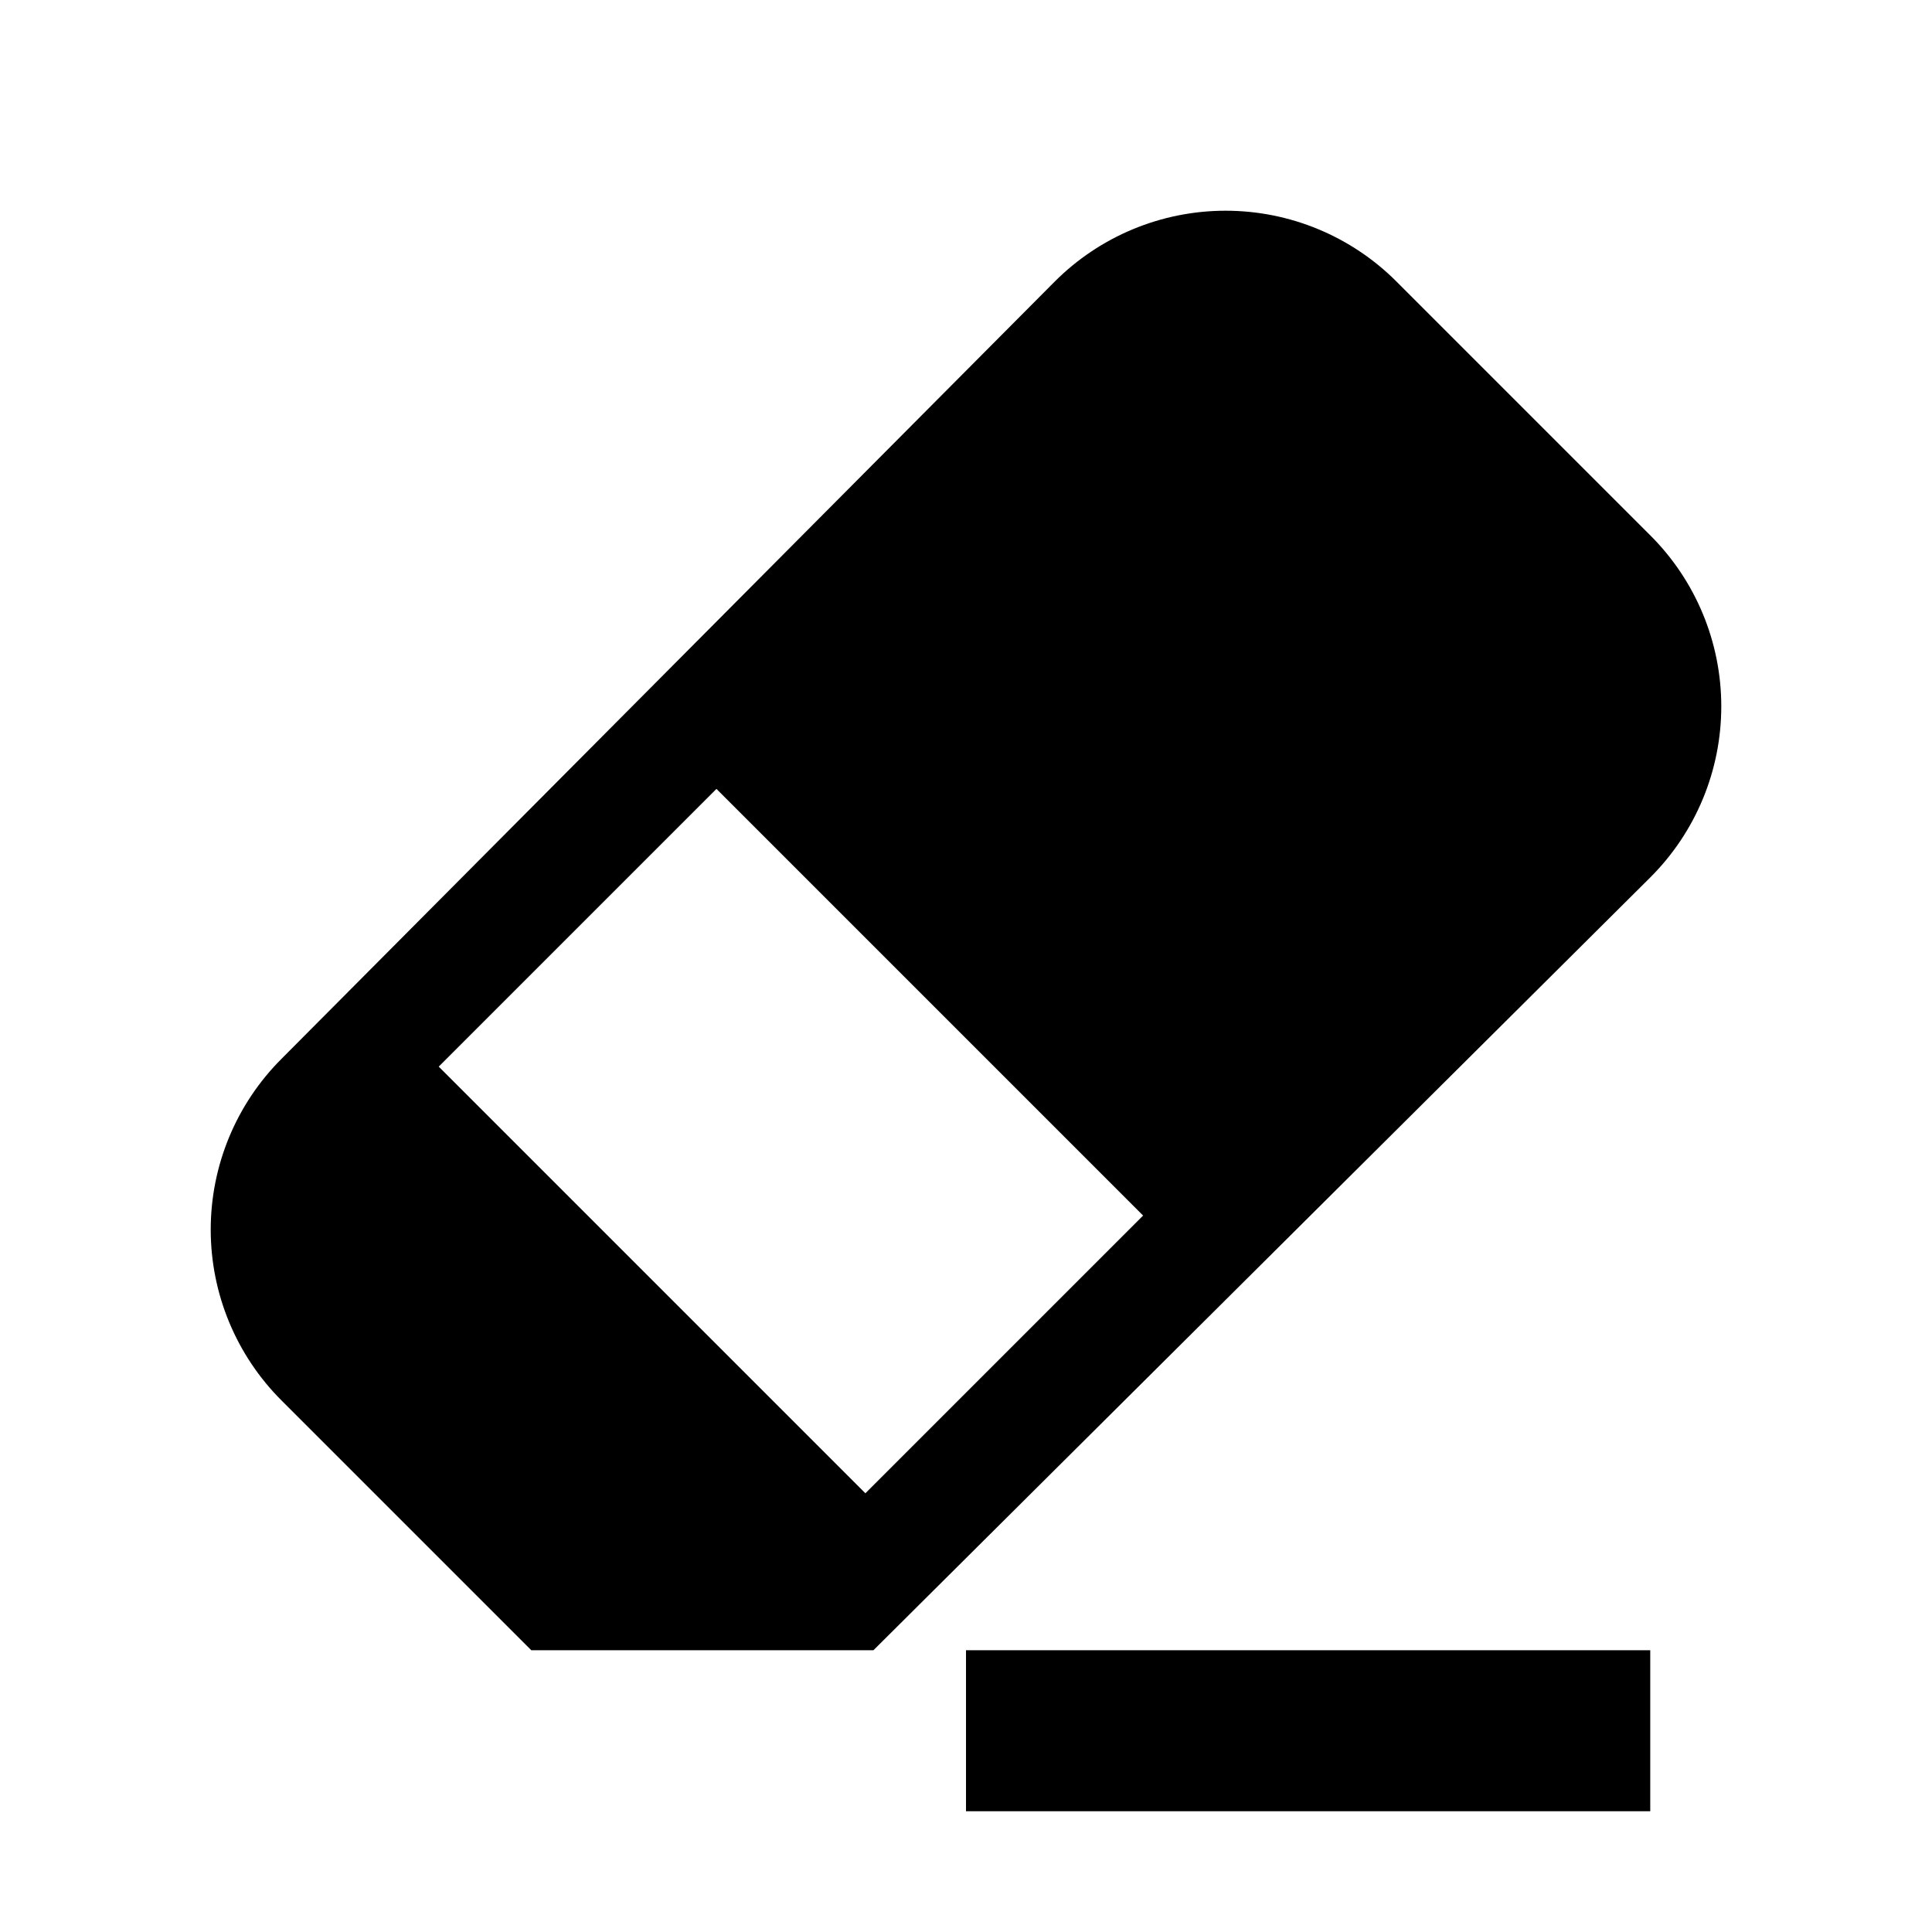
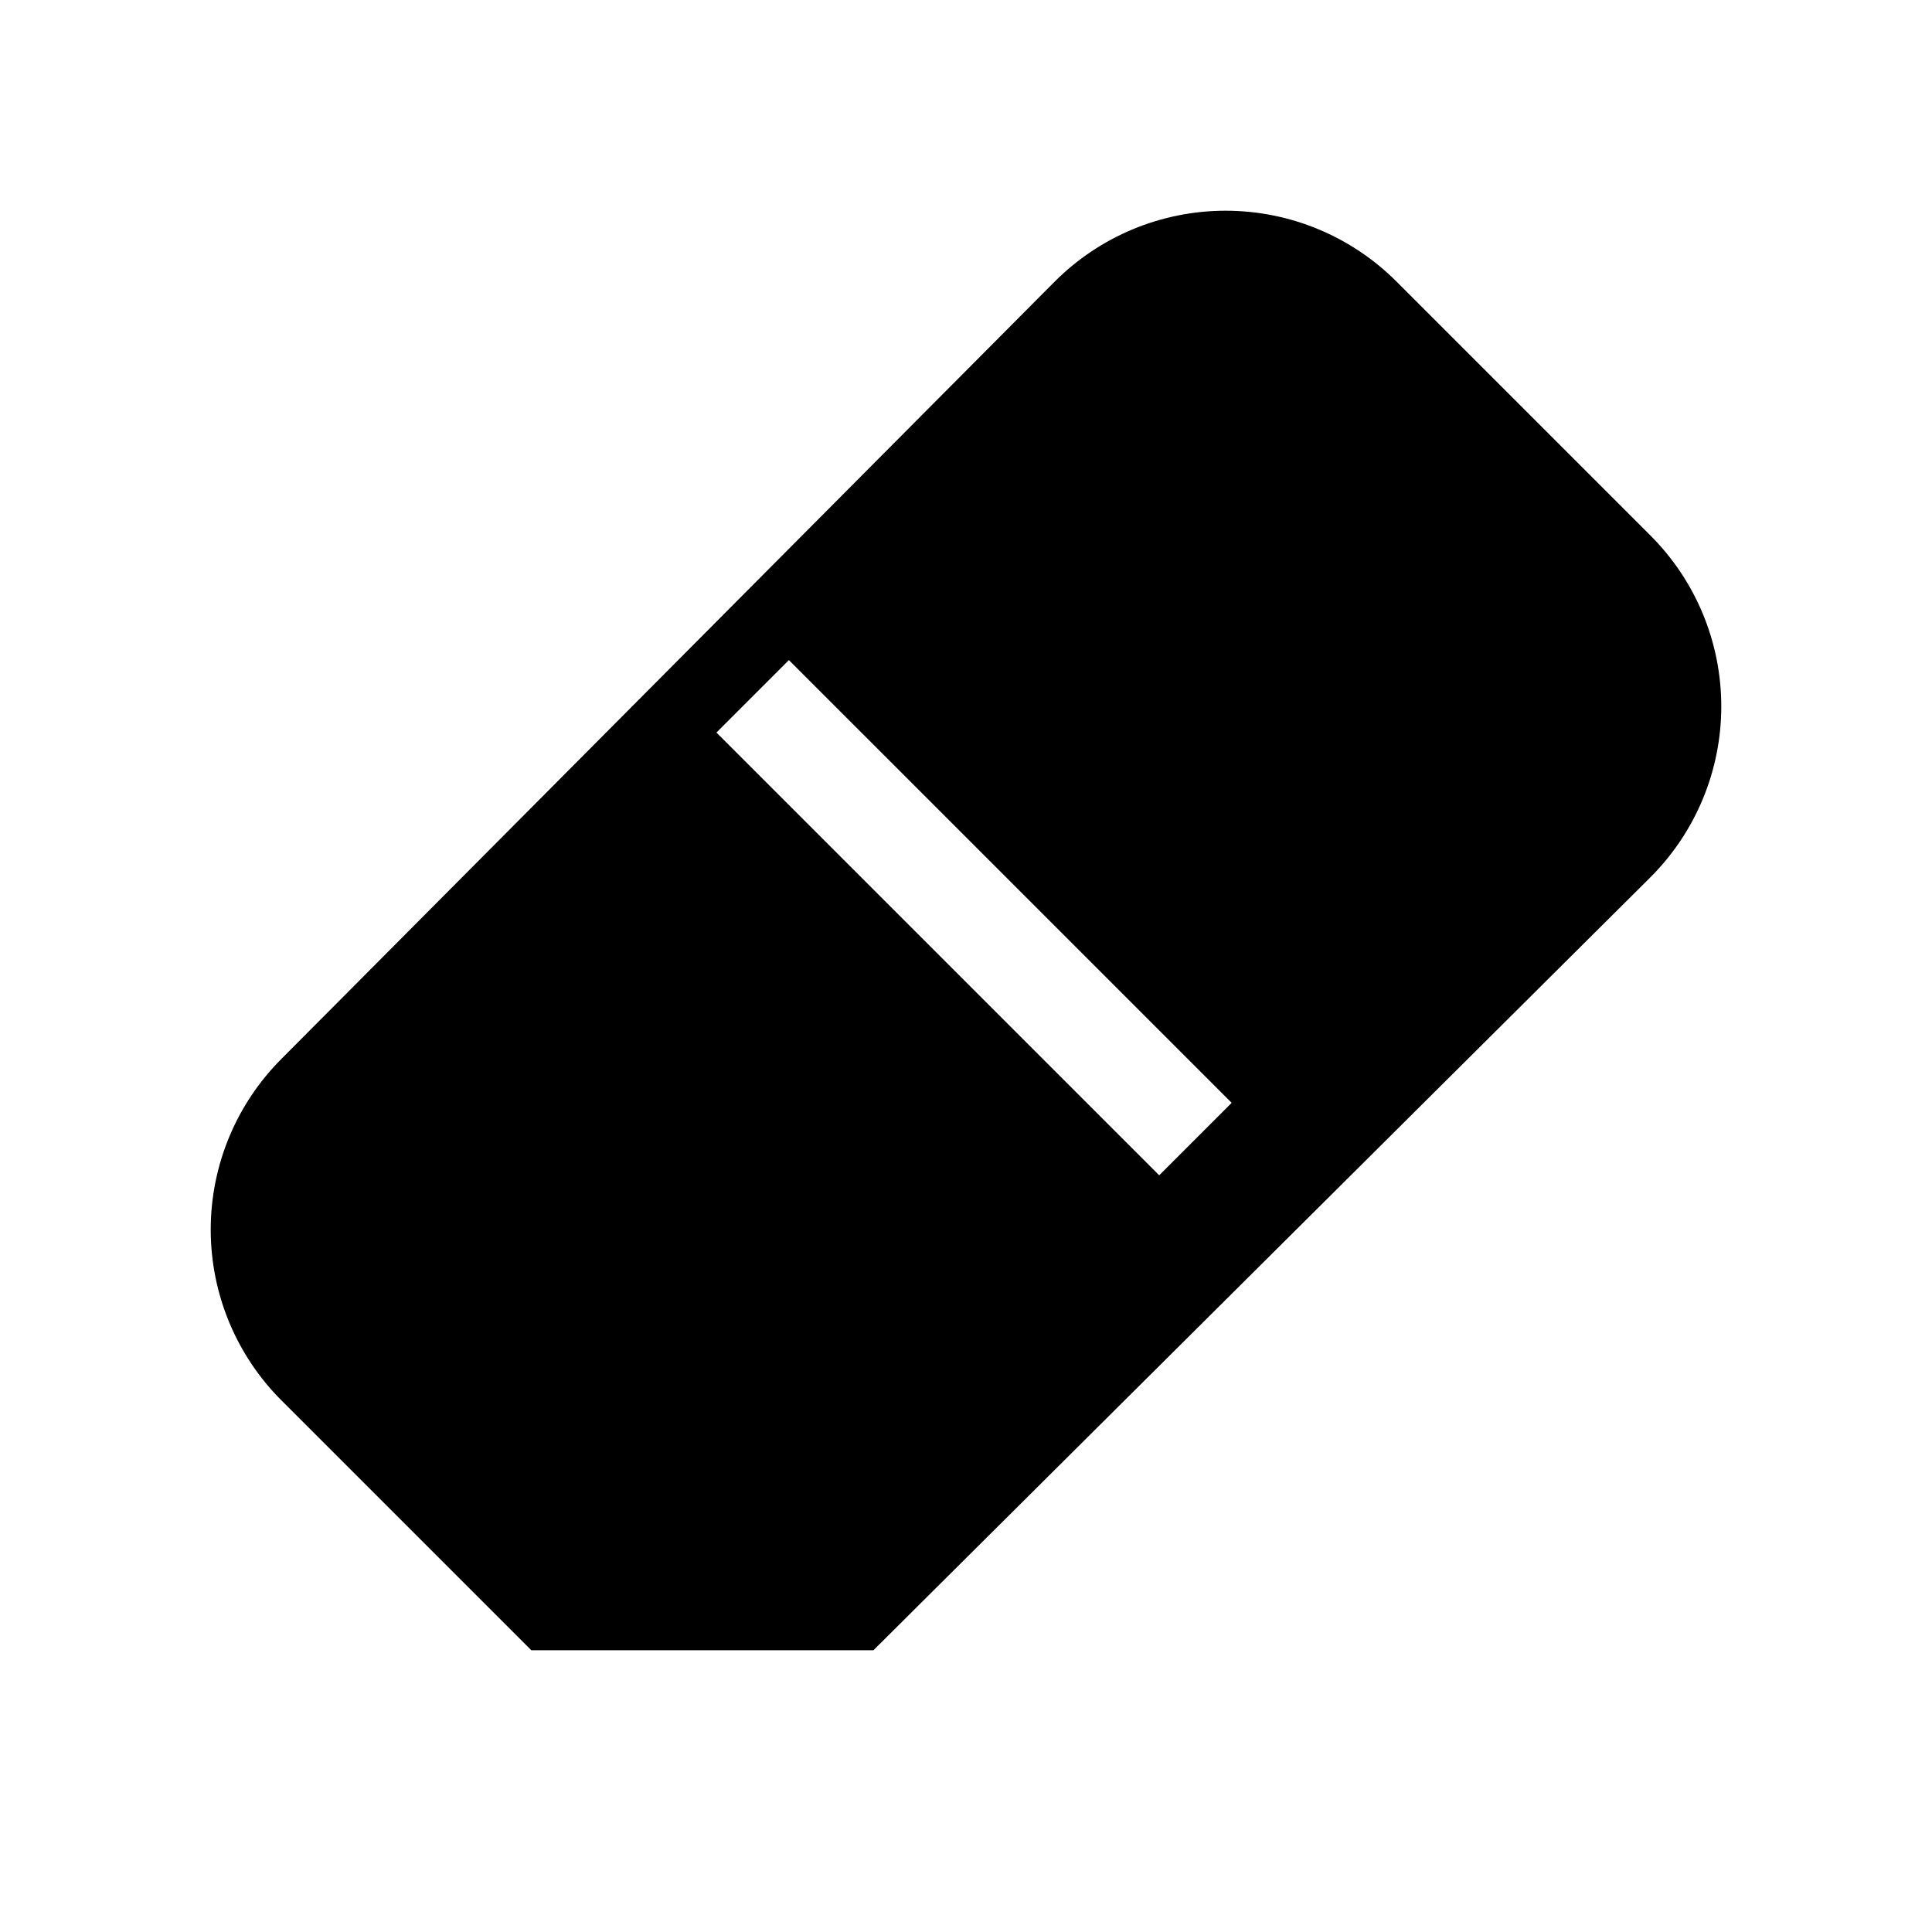
<svg xmlns="http://www.w3.org/2000/svg" width="24" height="24" viewBox="0 0 24 24" fill="currentColor" stroke="none" stroke-width="2.24" stroke-linecap="round" stroke-linejoin="round" fill-rule="evenodd" clip-rule="evenodd" aria-hidden="true">
-   <path d="M13.1 3.5a3 3 0 0 1 4.25 0l3.15 3.15a3 3 0 0 1 0 4.25L10.85 20.5H6.6l-3.1-3.1a3 3 0 0 1 0-4.25zM8.9 9.8l-3.45 3.45 5.3 5.3 3.45-3.45zM12 20.5h8.5v2H12z" />
+   <path d="M13.1 3.5a3 3 0 0 1 4.25 0l3.15 3.15a3 3 0 0 1 0 4.25L10.85 20.5H6.6l-3.1-3.1a3 3 0 0 1 0-4.25zM8.9 9.1l.9-.9 5.5 5.5-.9.9z" />
</svg>
